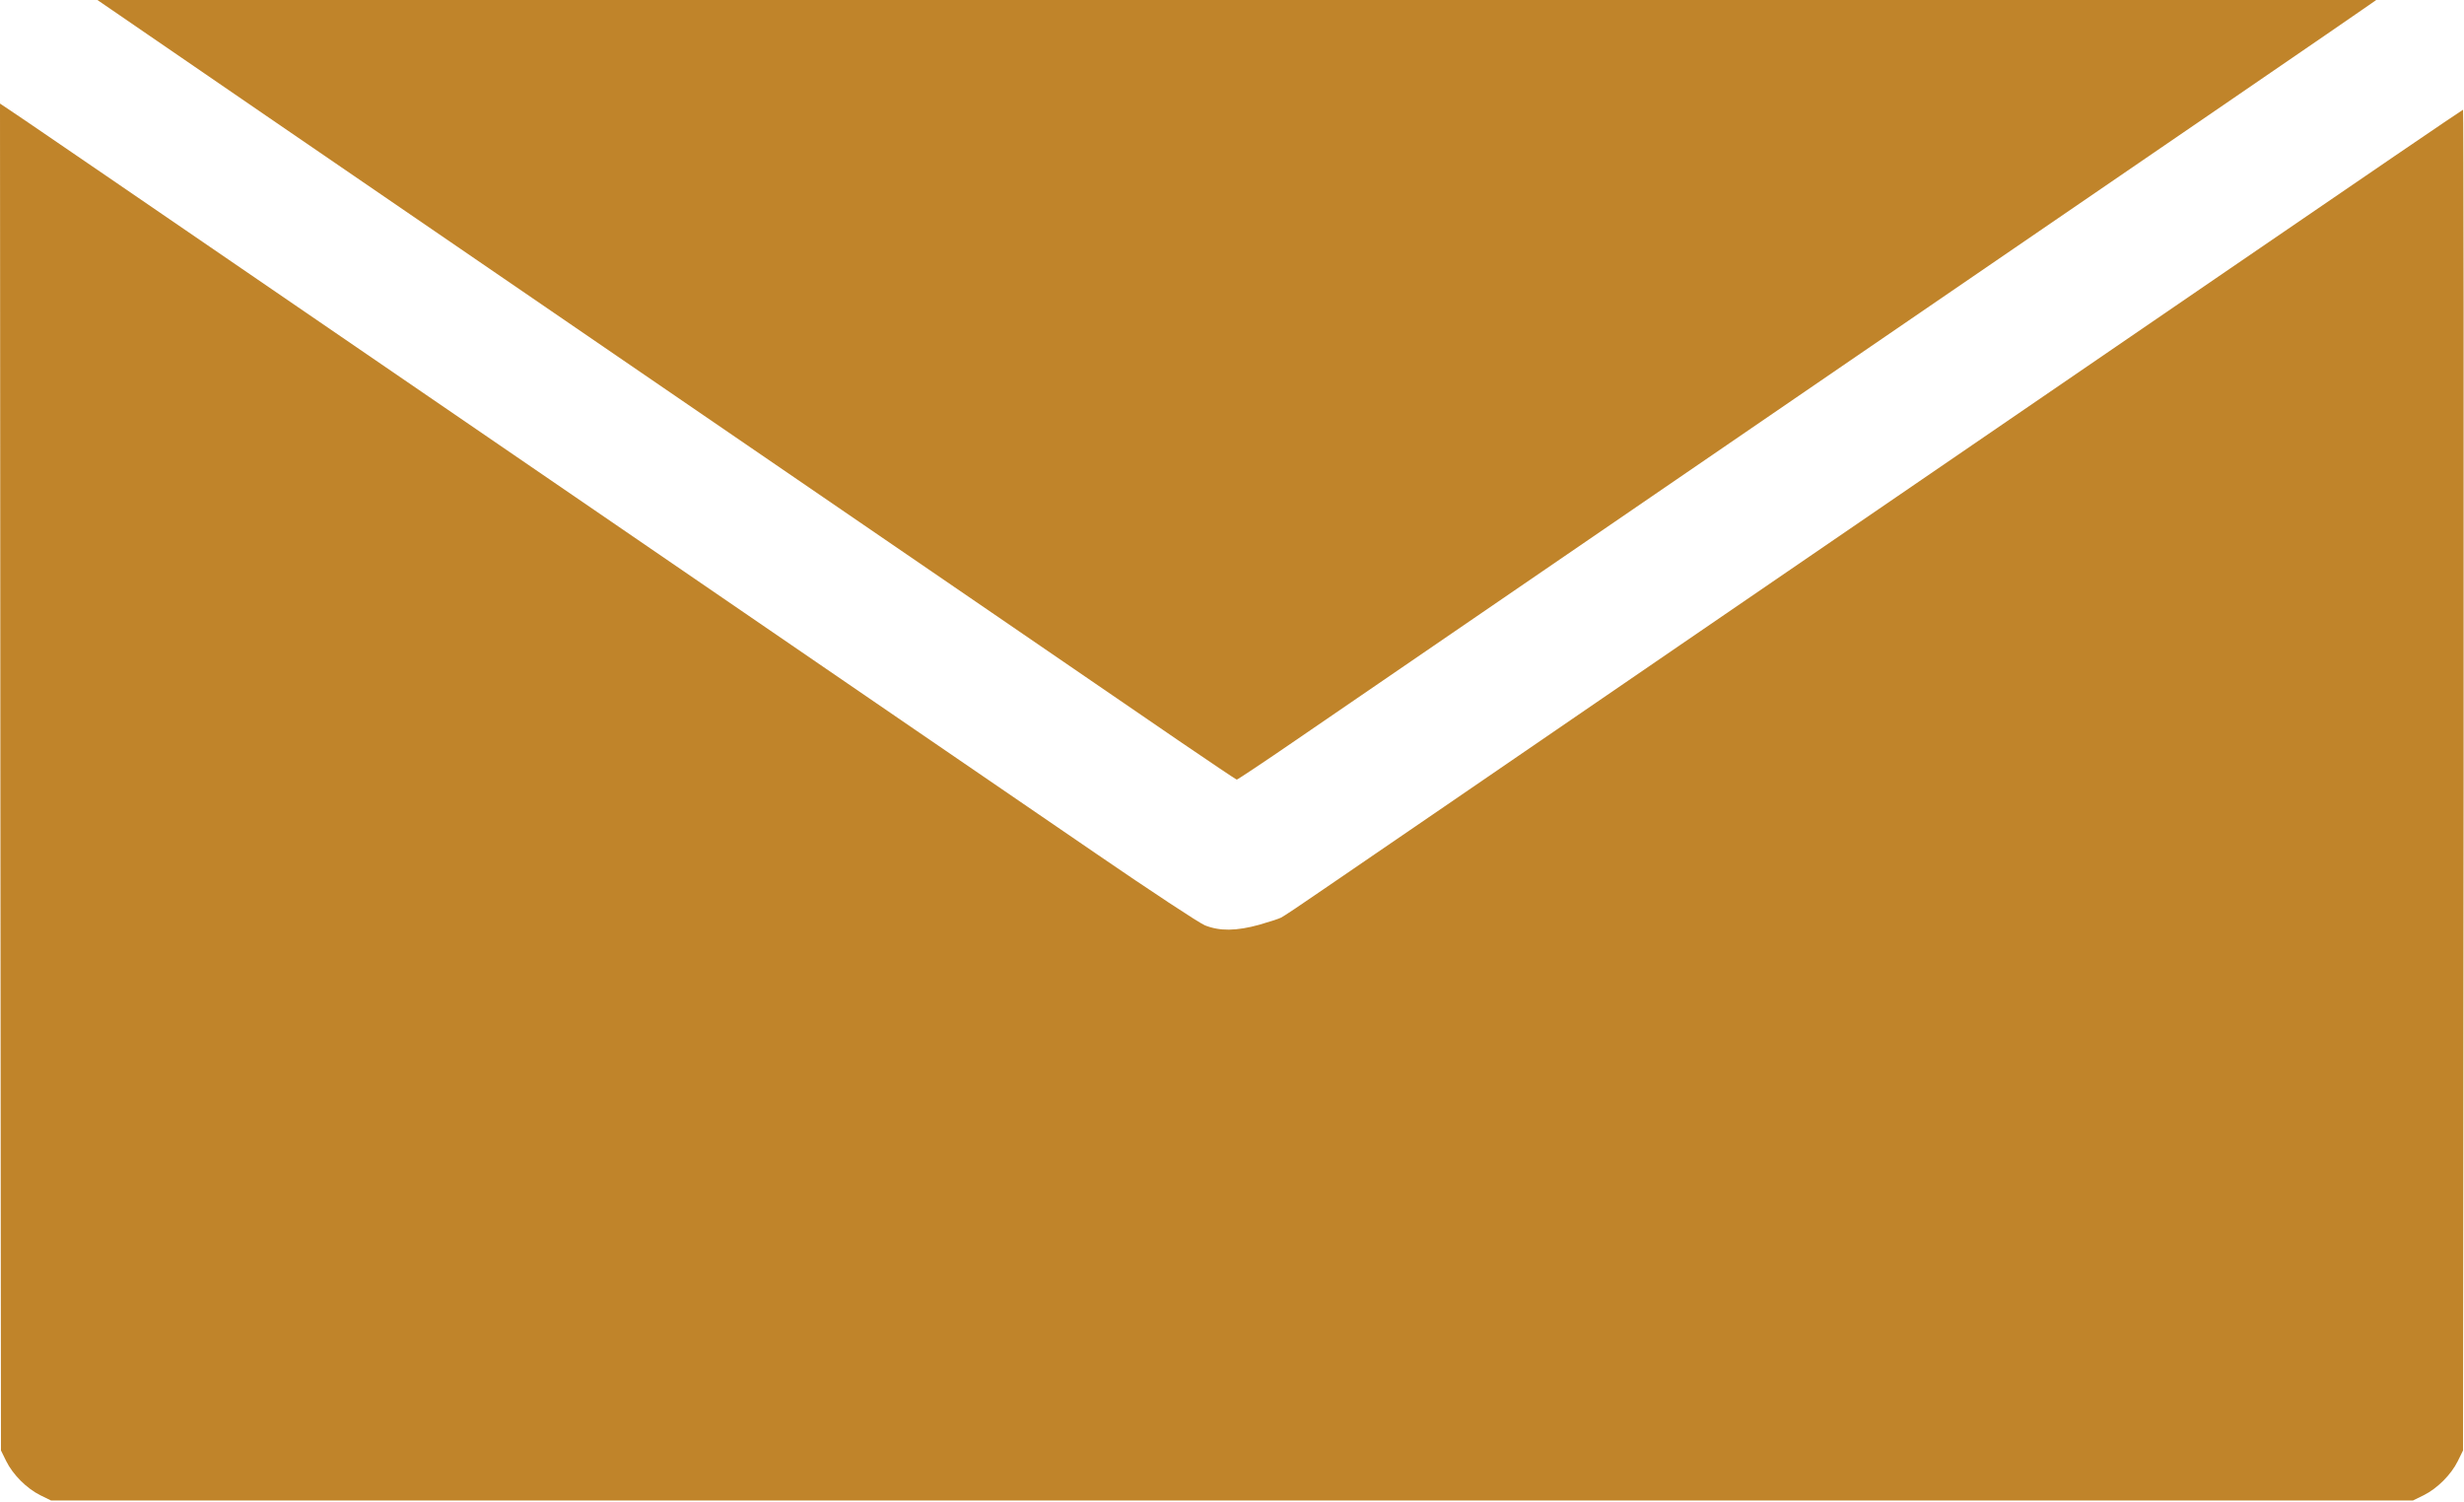
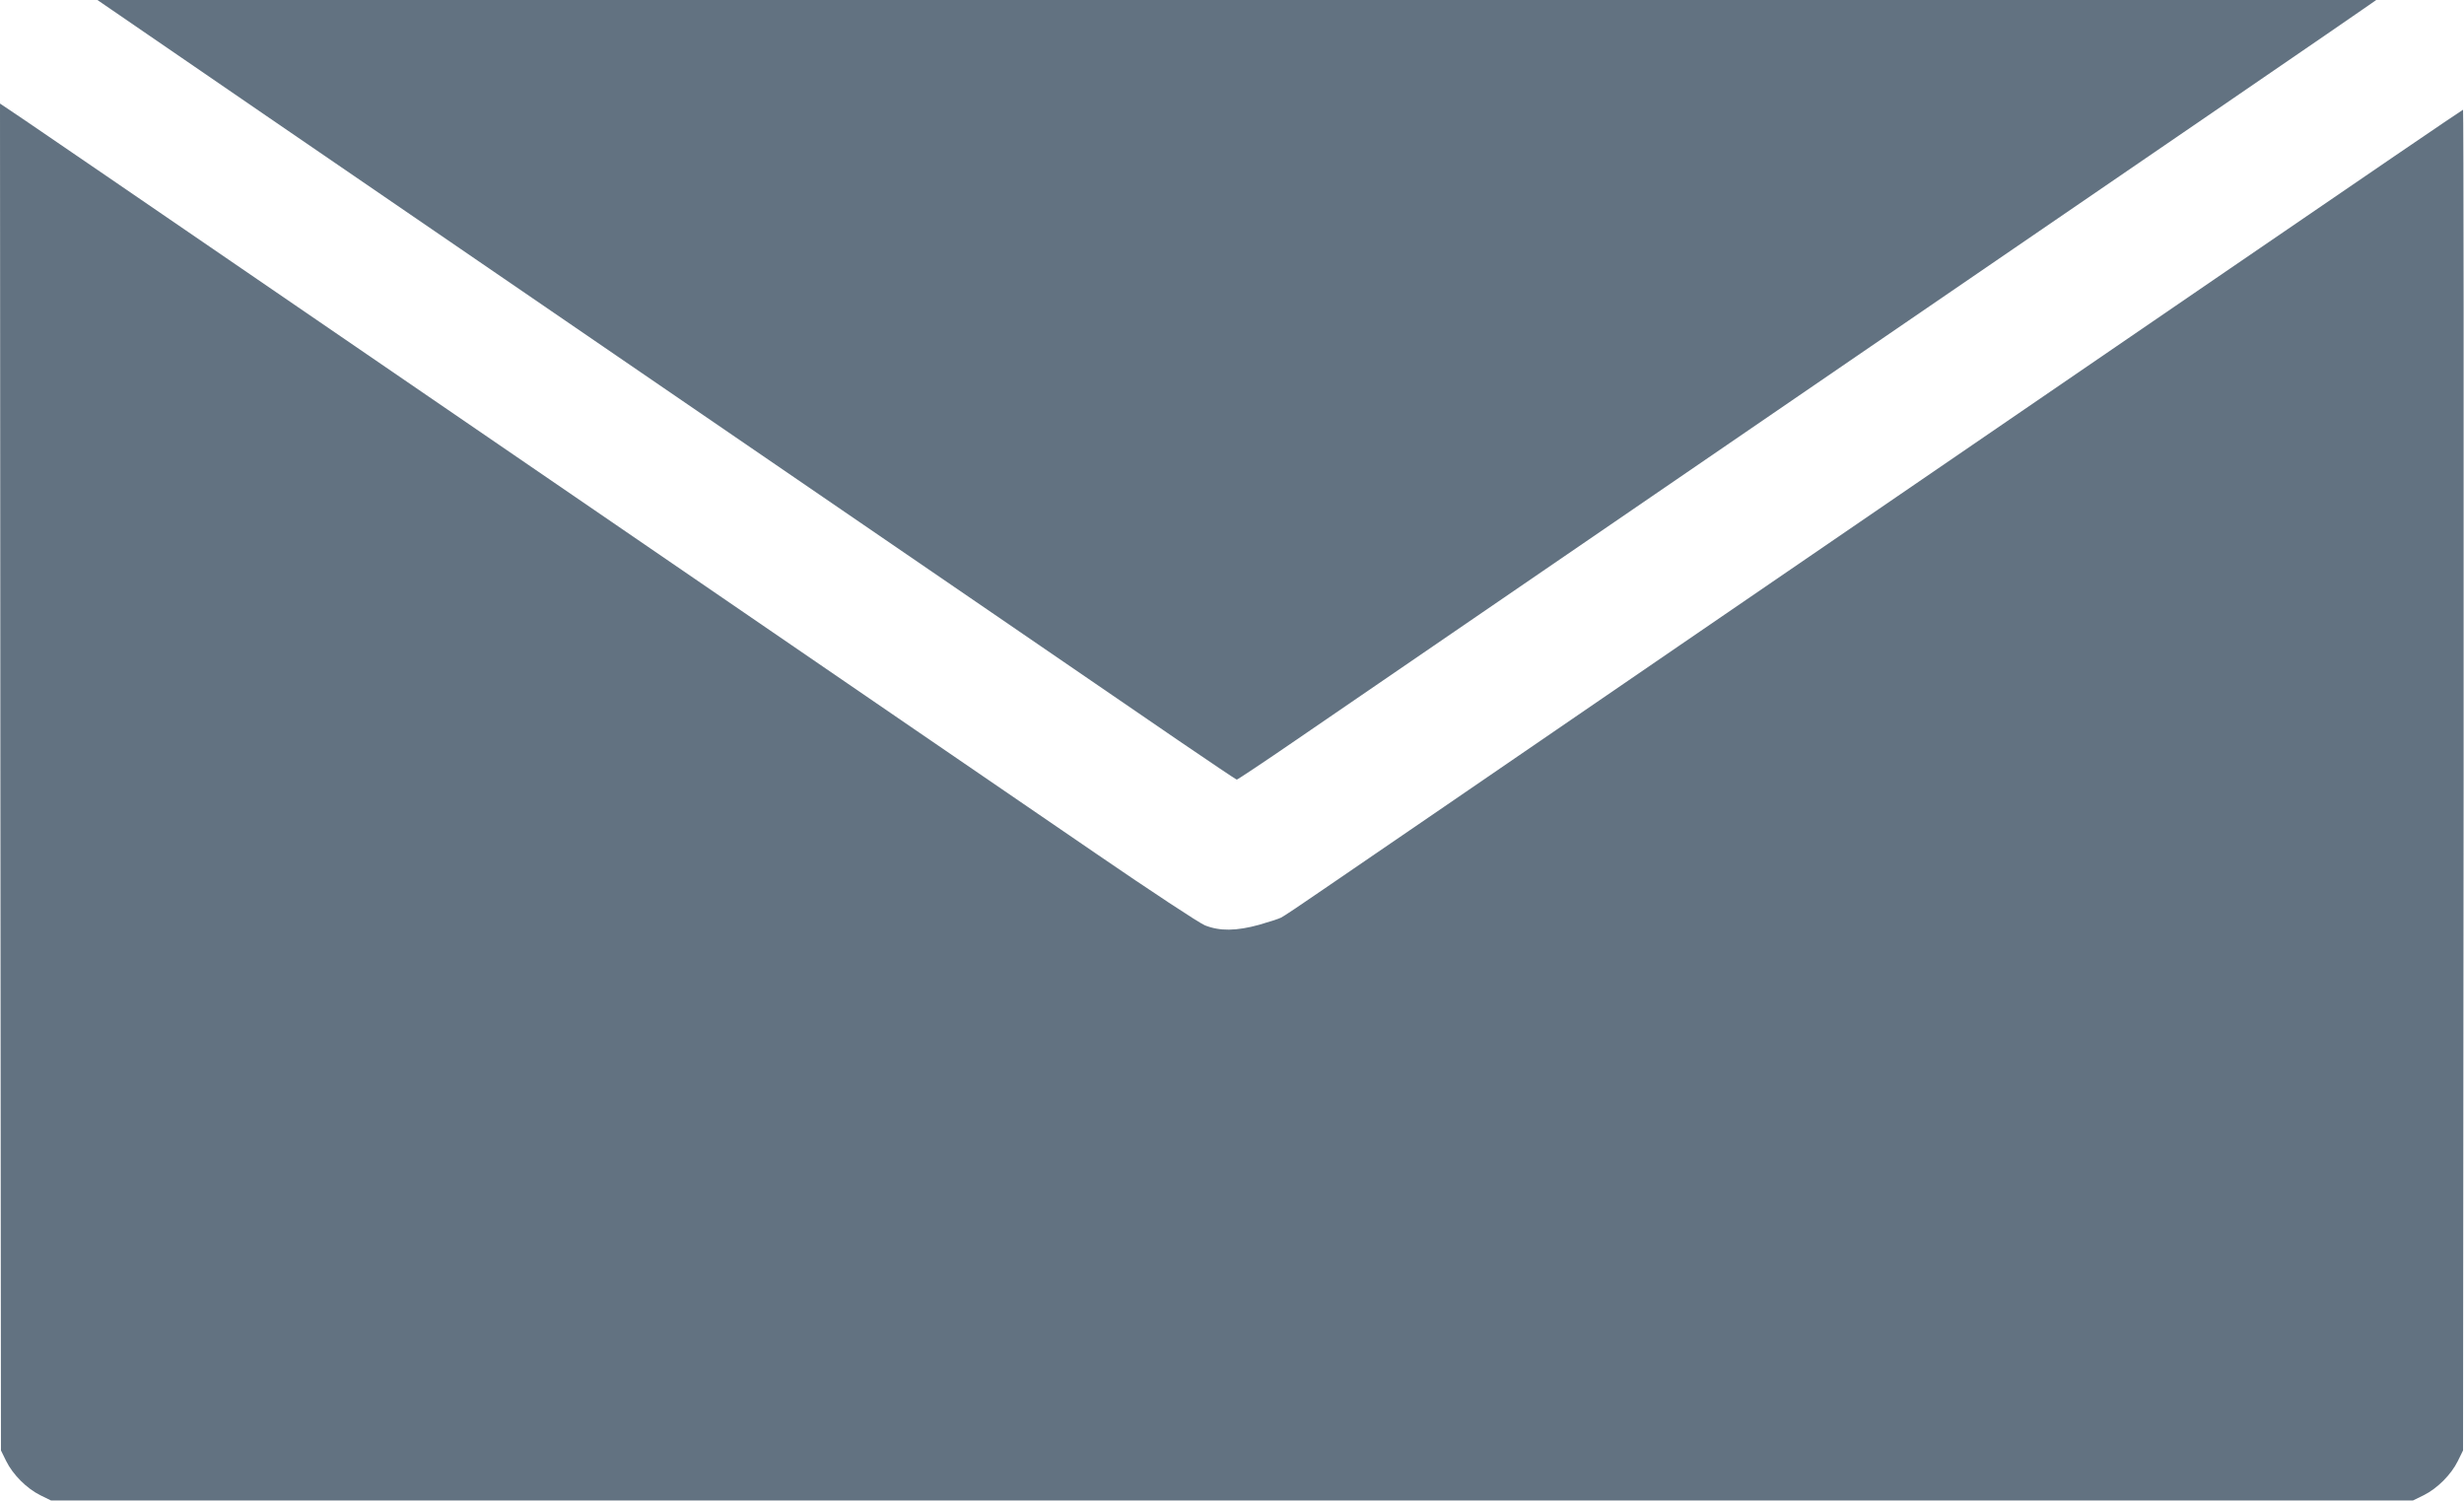
<svg xmlns="http://www.w3.org/2000/svg" version="1.0" width="1280pt" height="780pt" viewBox="0 0 1280 780" preserveAspectRatio="xMidYMid meet">
-   <g transform="translate(0,780) scale(0.1,-0.1)" fill="#c0842a" stroke="none">
+   <g transform="translate(0,780) scale(0.1,-0.1)" fill="#627281" stroke="none">
    <path d="M576 7752 c38 -27 1235 -847 2659 -1822 1425 -975 2723 -1865 2887 -1977 163 -111 299 -203 303 -203 4 0 141 91 304 203 163 112 1475 1010 2916 1997 1441 986 2638 1806 2659 1822 l40 28 -5919 0 -5919 0 70 -48z" />
    <path d="M2 3764 l3 -3499 27 -55 c35 -71 107 -143 178 -178 l55 -27 6135 0 6135 0 55 27 c71 35 143 107 178 178 l27 55 3 3483 c1 1915 0 3482 -3 3482 -3 0 -549 -372 -1213 -827 -664 -454 -1949 -1335 -2857 -1956 -907 -622 -1740 -1192 -1850 -1267 -110 -76 -209 -142 -220 -147 -11 -6 -62 -22 -113 -37 -119 -33 -206 -34 -283 -3 -31 13 -283 179 -560 369 -277 189 -1411 966 -2519 1725 -2827 1936 -3121 2137 -3153 2157 l-27 18 2 -3498z" />
  </g>
</svg>
